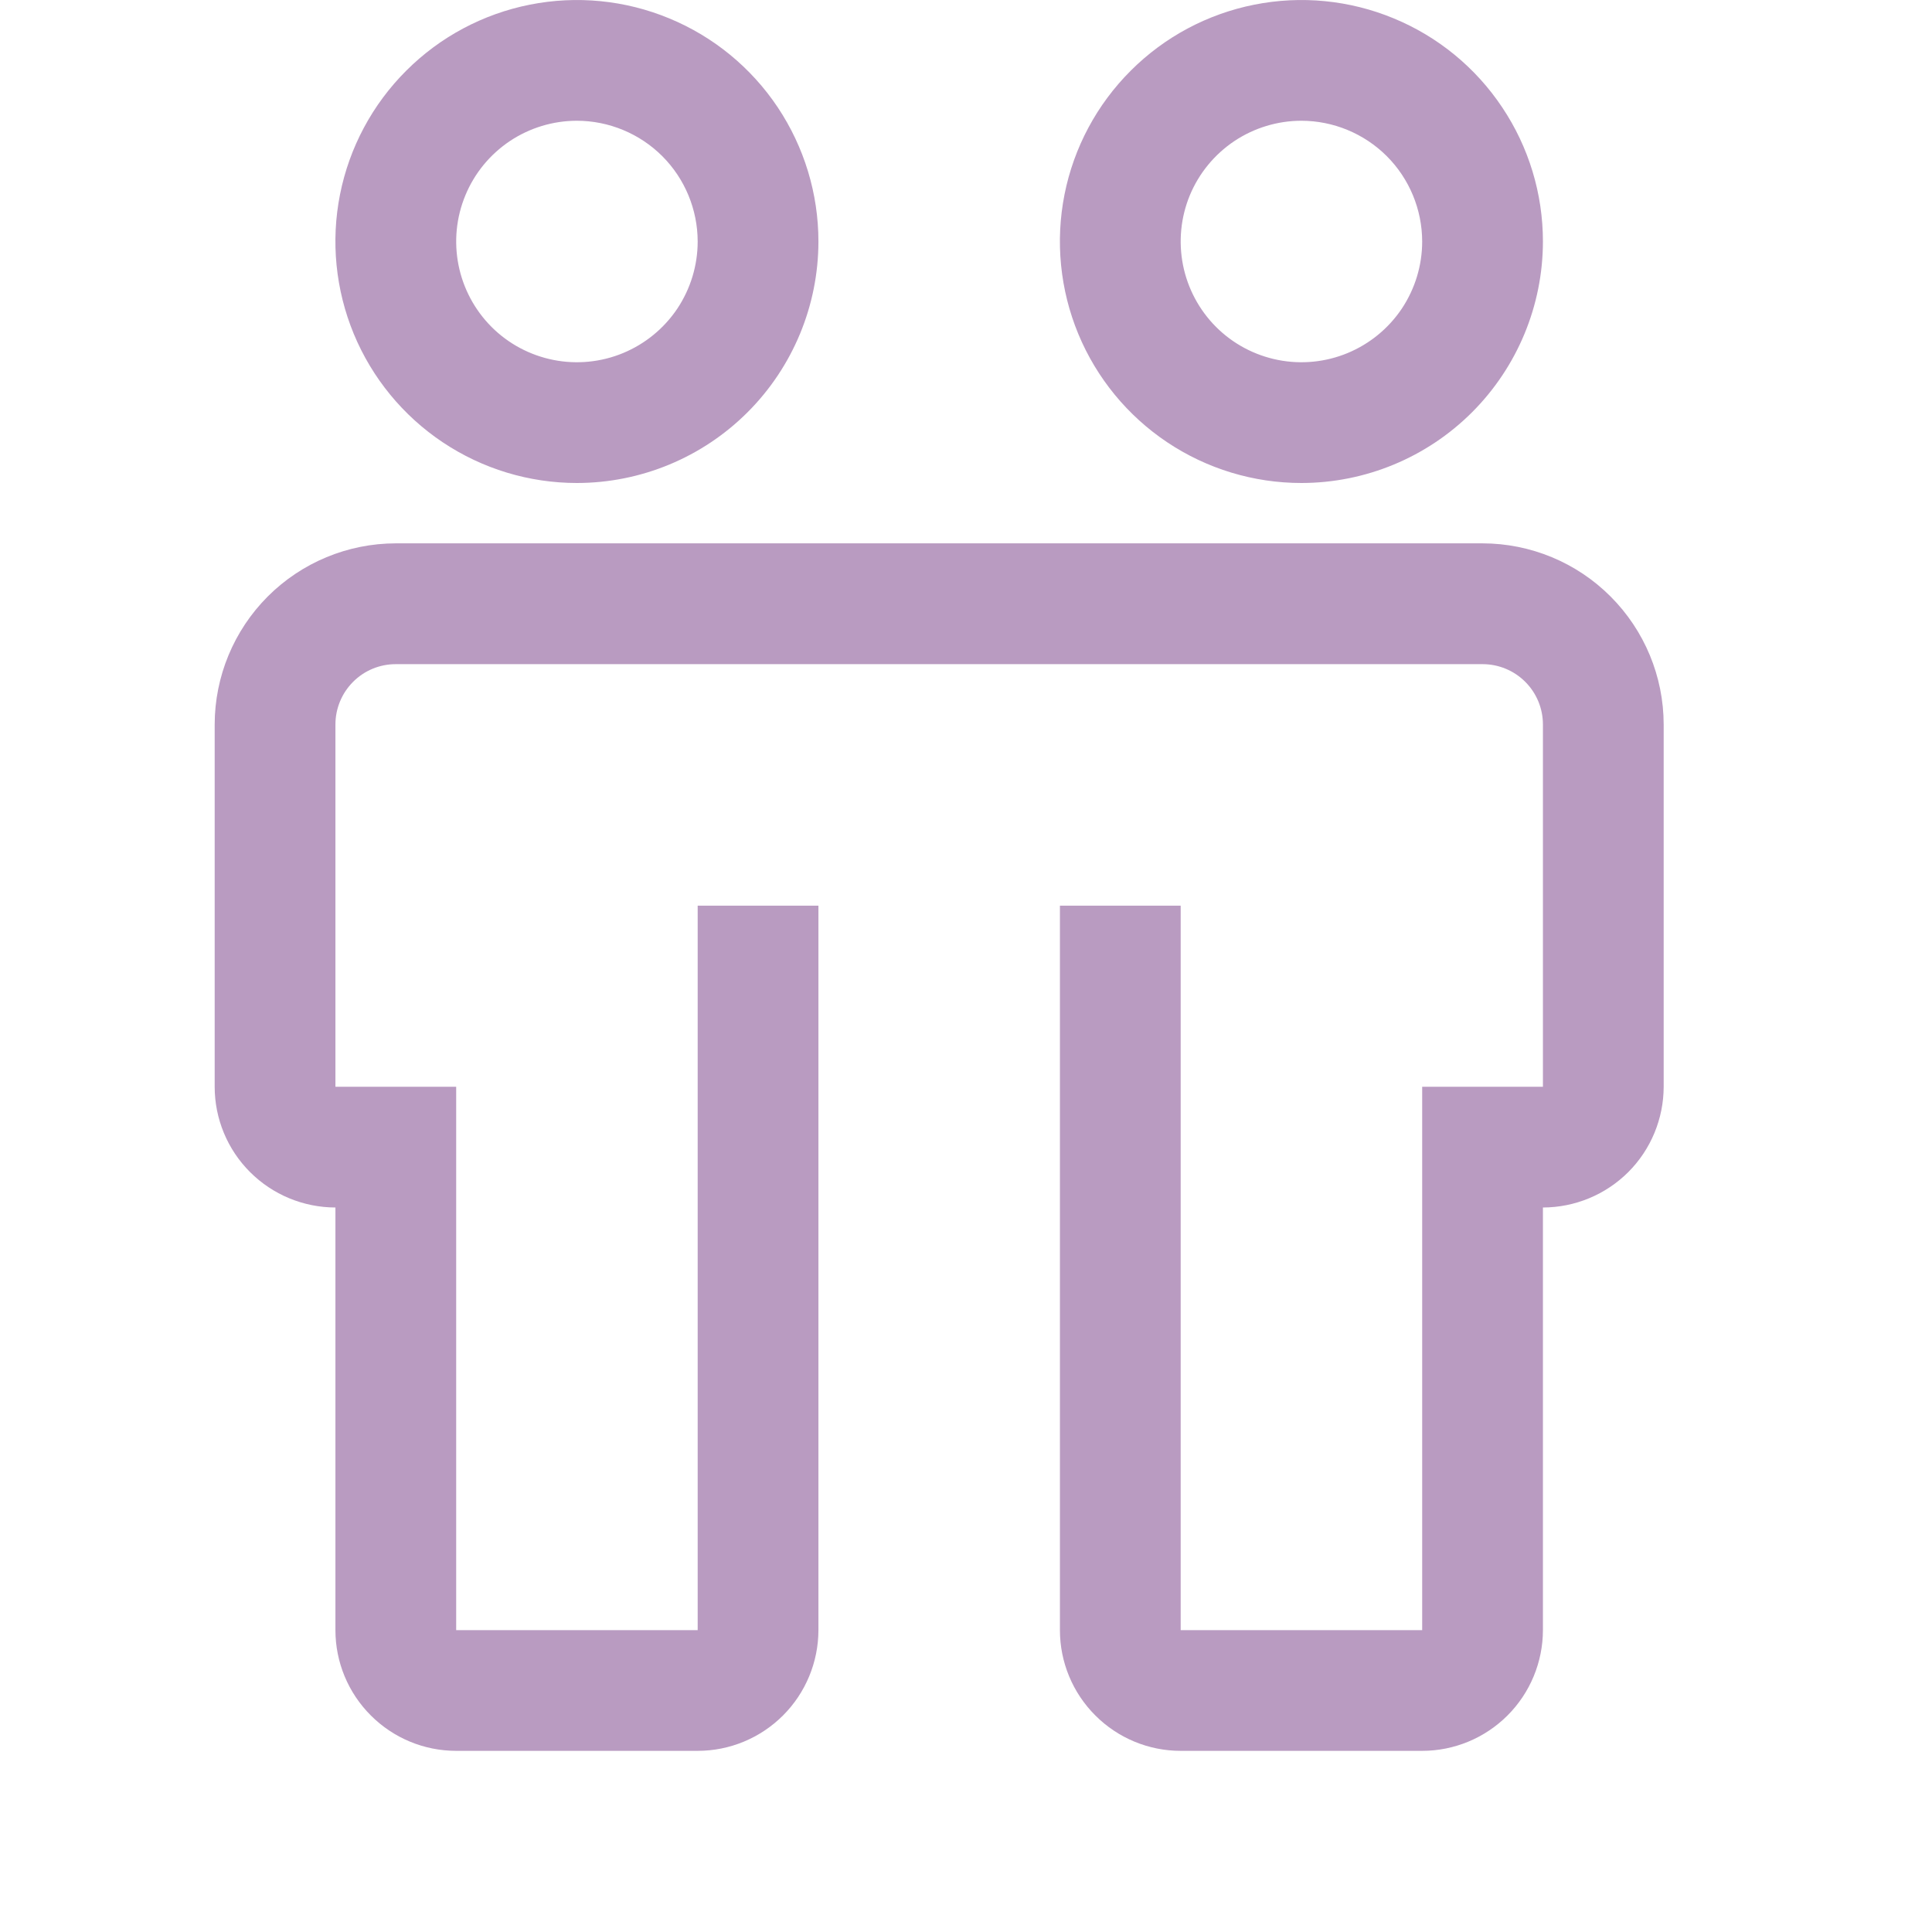
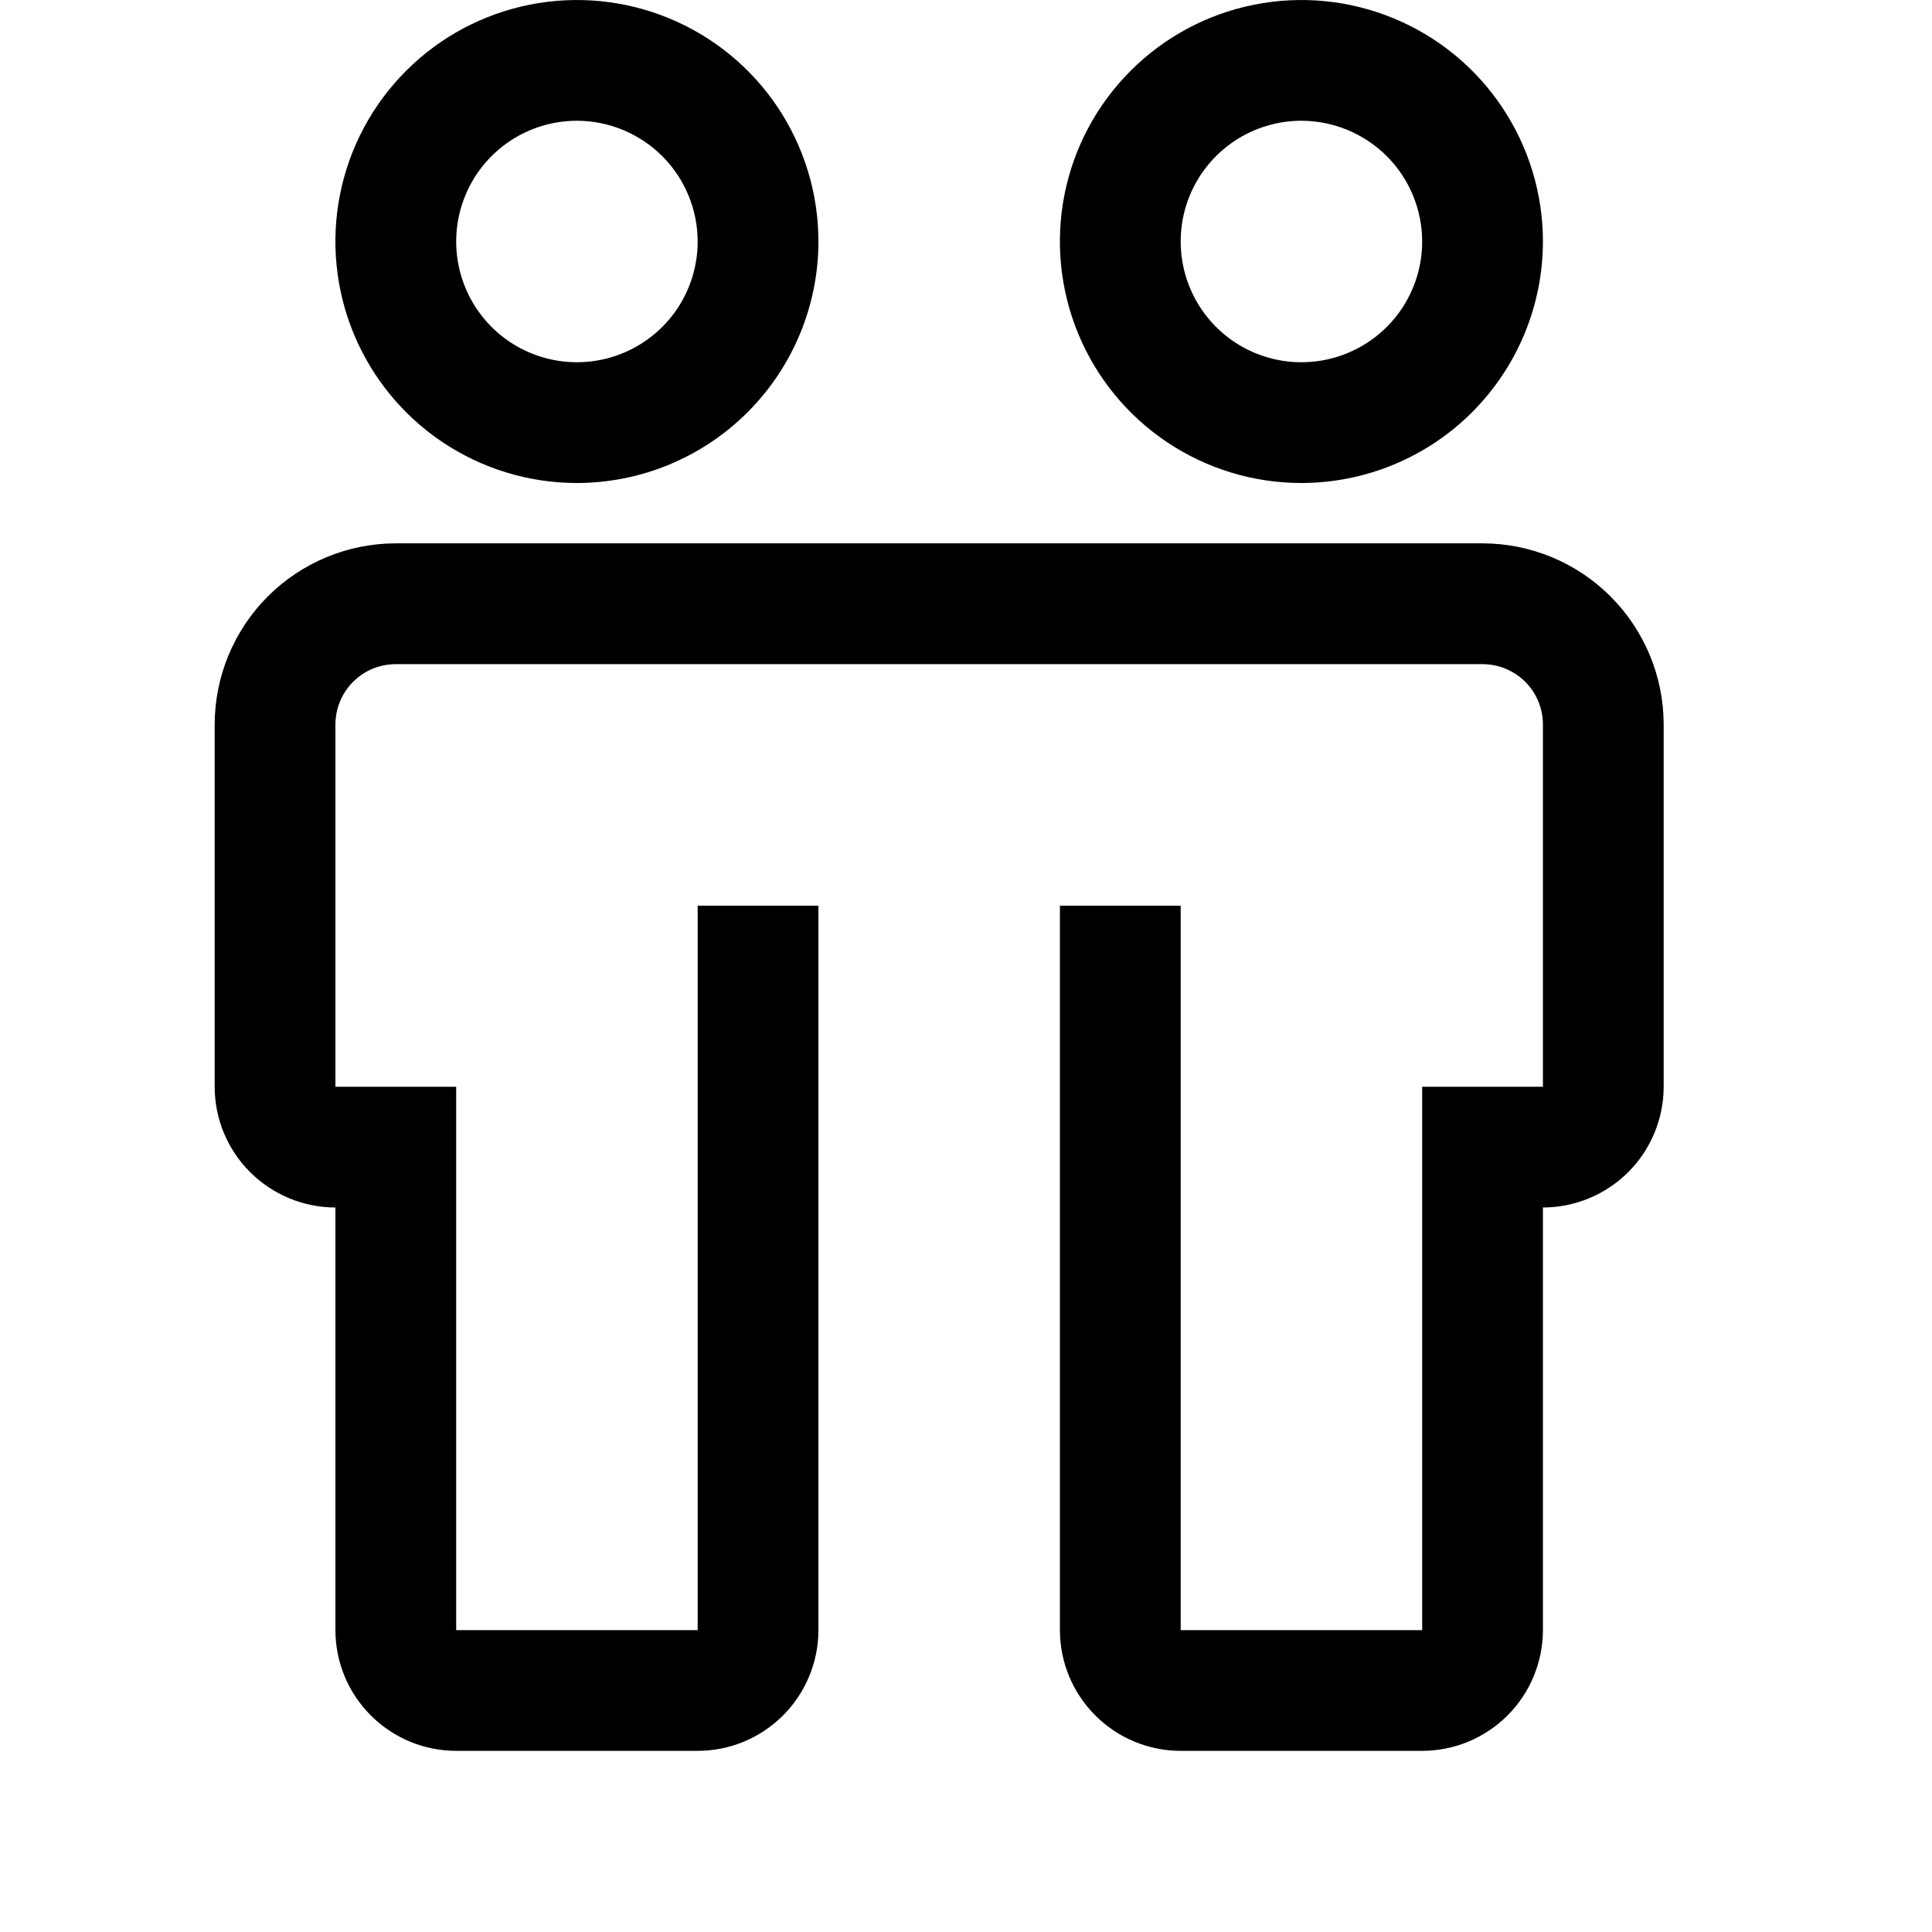
- <svg xmlns="http://www.w3.org/2000/svg" width="34" height="34" viewBox="0 0 34 34" fill="none">
-   <path d="M26.09 9.562H6.965C6.12 9.563 5.31 9.899 4.712 10.497C4.115 11.095 3.779 11.905 3.778 12.75V19.125C3.778 19.688 4.002 20.229 4.401 20.627C4.799 21.025 5.339 21.249 5.903 21.25V28.688C5.903 29.251 6.127 29.791 6.526 30.189C6.924 30.588 7.464 30.812 8.028 30.812H12.278C12.841 30.812 13.381 30.588 13.78 30.189C14.178 29.791 14.402 29.251 14.403 28.688V15.938H12.278V28.688H8.028V19.125H5.903V12.75C5.903 12.468 6.015 12.198 6.214 11.999C6.413 11.799 6.683 11.688 6.965 11.688H26.09C26.372 11.688 26.642 11.799 26.842 11.999C27.041 12.198 27.153 12.468 27.153 12.75V19.125H25.028V28.688H20.778V15.938H18.653V28.688C18.653 29.251 18.877 29.791 19.276 30.189C19.674 30.588 20.214 30.812 20.778 30.812H25.028C25.591 30.812 26.131 30.588 26.53 30.189C26.928 29.791 27.152 29.251 27.153 28.688V21.25C27.716 21.249 28.256 21.025 28.655 20.627C29.053 20.229 29.277 19.688 29.278 19.125V12.75C29.277 11.905 28.941 11.095 28.343 10.497C27.746 9.899 26.935 9.563 26.09 9.562ZM10.153 8.5C9.312 8.5 8.491 8.251 7.792 7.784C7.093 7.317 6.548 6.653 6.226 5.876C5.905 5.1 5.82 4.245 5.984 3.421C6.148 2.596 6.553 1.839 7.148 1.245C7.742 0.65 8.499 0.246 9.324 0.082C10.148 -0.082 11.003 0.002 11.779 0.324C12.556 0.645 13.22 1.19 13.687 1.889C14.153 2.588 14.403 3.409 14.403 4.25C14.402 5.377 13.954 6.457 13.157 7.254C12.36 8.051 11.28 8.499 10.153 8.5ZM10.153 2.125C9.732 2.125 9.322 2.25 8.972 2.483C8.623 2.717 8.35 3.049 8.19 3.437C8.029 3.825 7.987 4.252 8.069 4.665C8.151 5.077 8.353 5.455 8.65 5.753C8.947 6.05 9.326 6.252 9.738 6.334C10.15 6.416 10.578 6.374 10.966 6.213C11.354 6.052 11.686 5.78 11.92 5.431C12.153 5.081 12.278 4.67 12.278 4.25C12.277 3.687 12.053 3.146 11.655 2.748C11.256 2.35 10.716 2.126 10.153 2.125ZM22.903 8.5C22.062 8.5 21.241 8.251 20.542 7.784C19.843 7.317 19.298 6.653 18.976 5.876C18.655 5.1 18.57 4.245 18.734 3.421C18.898 2.596 19.303 1.839 19.898 1.245C20.492 0.65 21.249 0.246 22.074 0.082C22.898 -0.082 23.753 0.002 24.529 0.324C25.306 0.645 25.97 1.19 26.436 1.889C26.904 2.588 27.153 3.409 27.153 4.25C27.152 5.377 26.703 6.457 25.907 7.254C25.11 8.051 24.03 8.499 22.903 8.5ZM22.903 2.125C22.483 2.125 22.072 2.25 21.722 2.483C21.373 2.717 21.1 3.049 20.939 3.437C20.779 3.825 20.737 4.252 20.819 4.665C20.901 5.077 21.103 5.455 21.4 5.753C21.697 6.05 22.076 6.252 22.488 6.334C22.9 6.416 23.328 6.374 23.716 6.213C24.104 6.052 24.436 5.78 24.67 5.431C24.903 5.081 25.028 4.67 25.028 4.25C25.027 3.687 24.803 3.146 24.405 2.748C24.006 2.35 23.466 2.126 22.903 2.125Z" fill="#B99BC1" />
+ <svg xmlns="http://www.w3.org/2000/svg" width="34" height="34" viewBox="0 0 34 34">
+   <path d="M26.09 9.562H6.965C6.12 9.563 5.31 9.899 4.712 10.497C4.115 11.095 3.779 11.905 3.778 12.75V19.125C3.778 19.688 4.002 20.229 4.401 20.627C4.799 21.025 5.339 21.249 5.903 21.25V28.688C5.903 29.251 6.127 29.791 6.526 30.189C6.924 30.588 7.464 30.812 8.028 30.812H12.278C12.841 30.812 13.381 30.588 13.78 30.189C14.178 29.791 14.402 29.251 14.403 28.688V15.938H12.278V28.688H8.028V19.125H5.903V12.75C5.903 12.468 6.015 12.198 6.214 11.999C6.413 11.799 6.683 11.688 6.965 11.688H26.09C26.372 11.688 26.642 11.799 26.842 11.999C27.041 12.198 27.153 12.468 27.153 12.75V19.125H25.028V28.688H20.778V15.938H18.653V28.688C18.653 29.251 18.877 29.791 19.276 30.189C19.674 30.588 20.214 30.812 20.778 30.812H25.028C25.591 30.812 26.131 30.588 26.53 30.189C26.928 29.791 27.152 29.251 27.153 28.688V21.25C27.716 21.249 28.256 21.025 28.655 20.627C29.053 20.229 29.277 19.688 29.278 19.125V12.75C29.277 11.905 28.941 11.095 28.343 10.497C27.746 9.899 26.935 9.563 26.09 9.562ZM10.153 8.5C9.312 8.5 8.491 8.251 7.792 7.784C7.093 7.317 6.548 6.653 6.226 5.876C5.905 5.1 5.82 4.245 5.984 3.421C6.148 2.596 6.553 1.839 7.148 1.245C7.742 0.65 8.499 0.246 9.324 0.082C10.148 -0.082 11.003 0.002 11.779 0.324C12.556 0.645 13.22 1.19 13.687 1.889C14.153 2.588 14.403 3.409 14.403 4.25C14.402 5.377 13.954 6.457 13.157 7.254C12.36 8.051 11.28 8.499 10.153 8.5ZM10.153 2.125C9.732 2.125 9.322 2.25 8.972 2.483C8.623 2.717 8.35 3.049 8.19 3.437C8.029 3.825 7.987 4.252 8.069 4.665C8.151 5.077 8.353 5.455 8.65 5.753C8.947 6.05 9.326 6.252 9.738 6.334C10.15 6.416 10.578 6.374 10.966 6.213C11.354 6.052 11.686 5.78 11.92 5.431C12.153 5.081 12.278 4.67 12.278 4.25C12.277 3.687 12.053 3.146 11.655 2.748C11.256 2.35 10.716 2.126 10.153 2.125ZM22.903 8.5C22.062 8.5 21.241 8.251 20.542 7.784C19.843 7.317 19.298 6.653 18.976 5.876C18.655 5.1 18.57 4.245 18.734 3.421C18.898 2.596 19.303 1.839 19.898 1.245C20.492 0.65 21.249 0.246 22.074 0.082C22.898 -0.082 23.753 0.002 24.529 0.324C25.306 0.645 25.97 1.19 26.436 1.889C26.904 2.588 27.153 3.409 27.153 4.25C27.152 5.377 26.703 6.457 25.907 7.254C25.11 8.051 24.03 8.499 22.903 8.5ZM22.903 2.125C22.483 2.125 22.072 2.25 21.722 2.483C21.373 2.717 21.1 3.049 20.939 3.437C20.779 3.825 20.737 4.252 20.819 4.665C20.901 5.077 21.103 5.455 21.4 5.753C21.697 6.05 22.076 6.252 22.488 6.334C22.9 6.416 23.328 6.374 23.716 6.213C24.104 6.052 24.436 5.78 24.67 5.431C24.903 5.081 25.028 4.67 25.028 4.25C25.027 3.687 24.803 3.146 24.405 2.748C24.006 2.35 23.466 2.126 22.903 2.125Z" fill="current" />
</svg>
